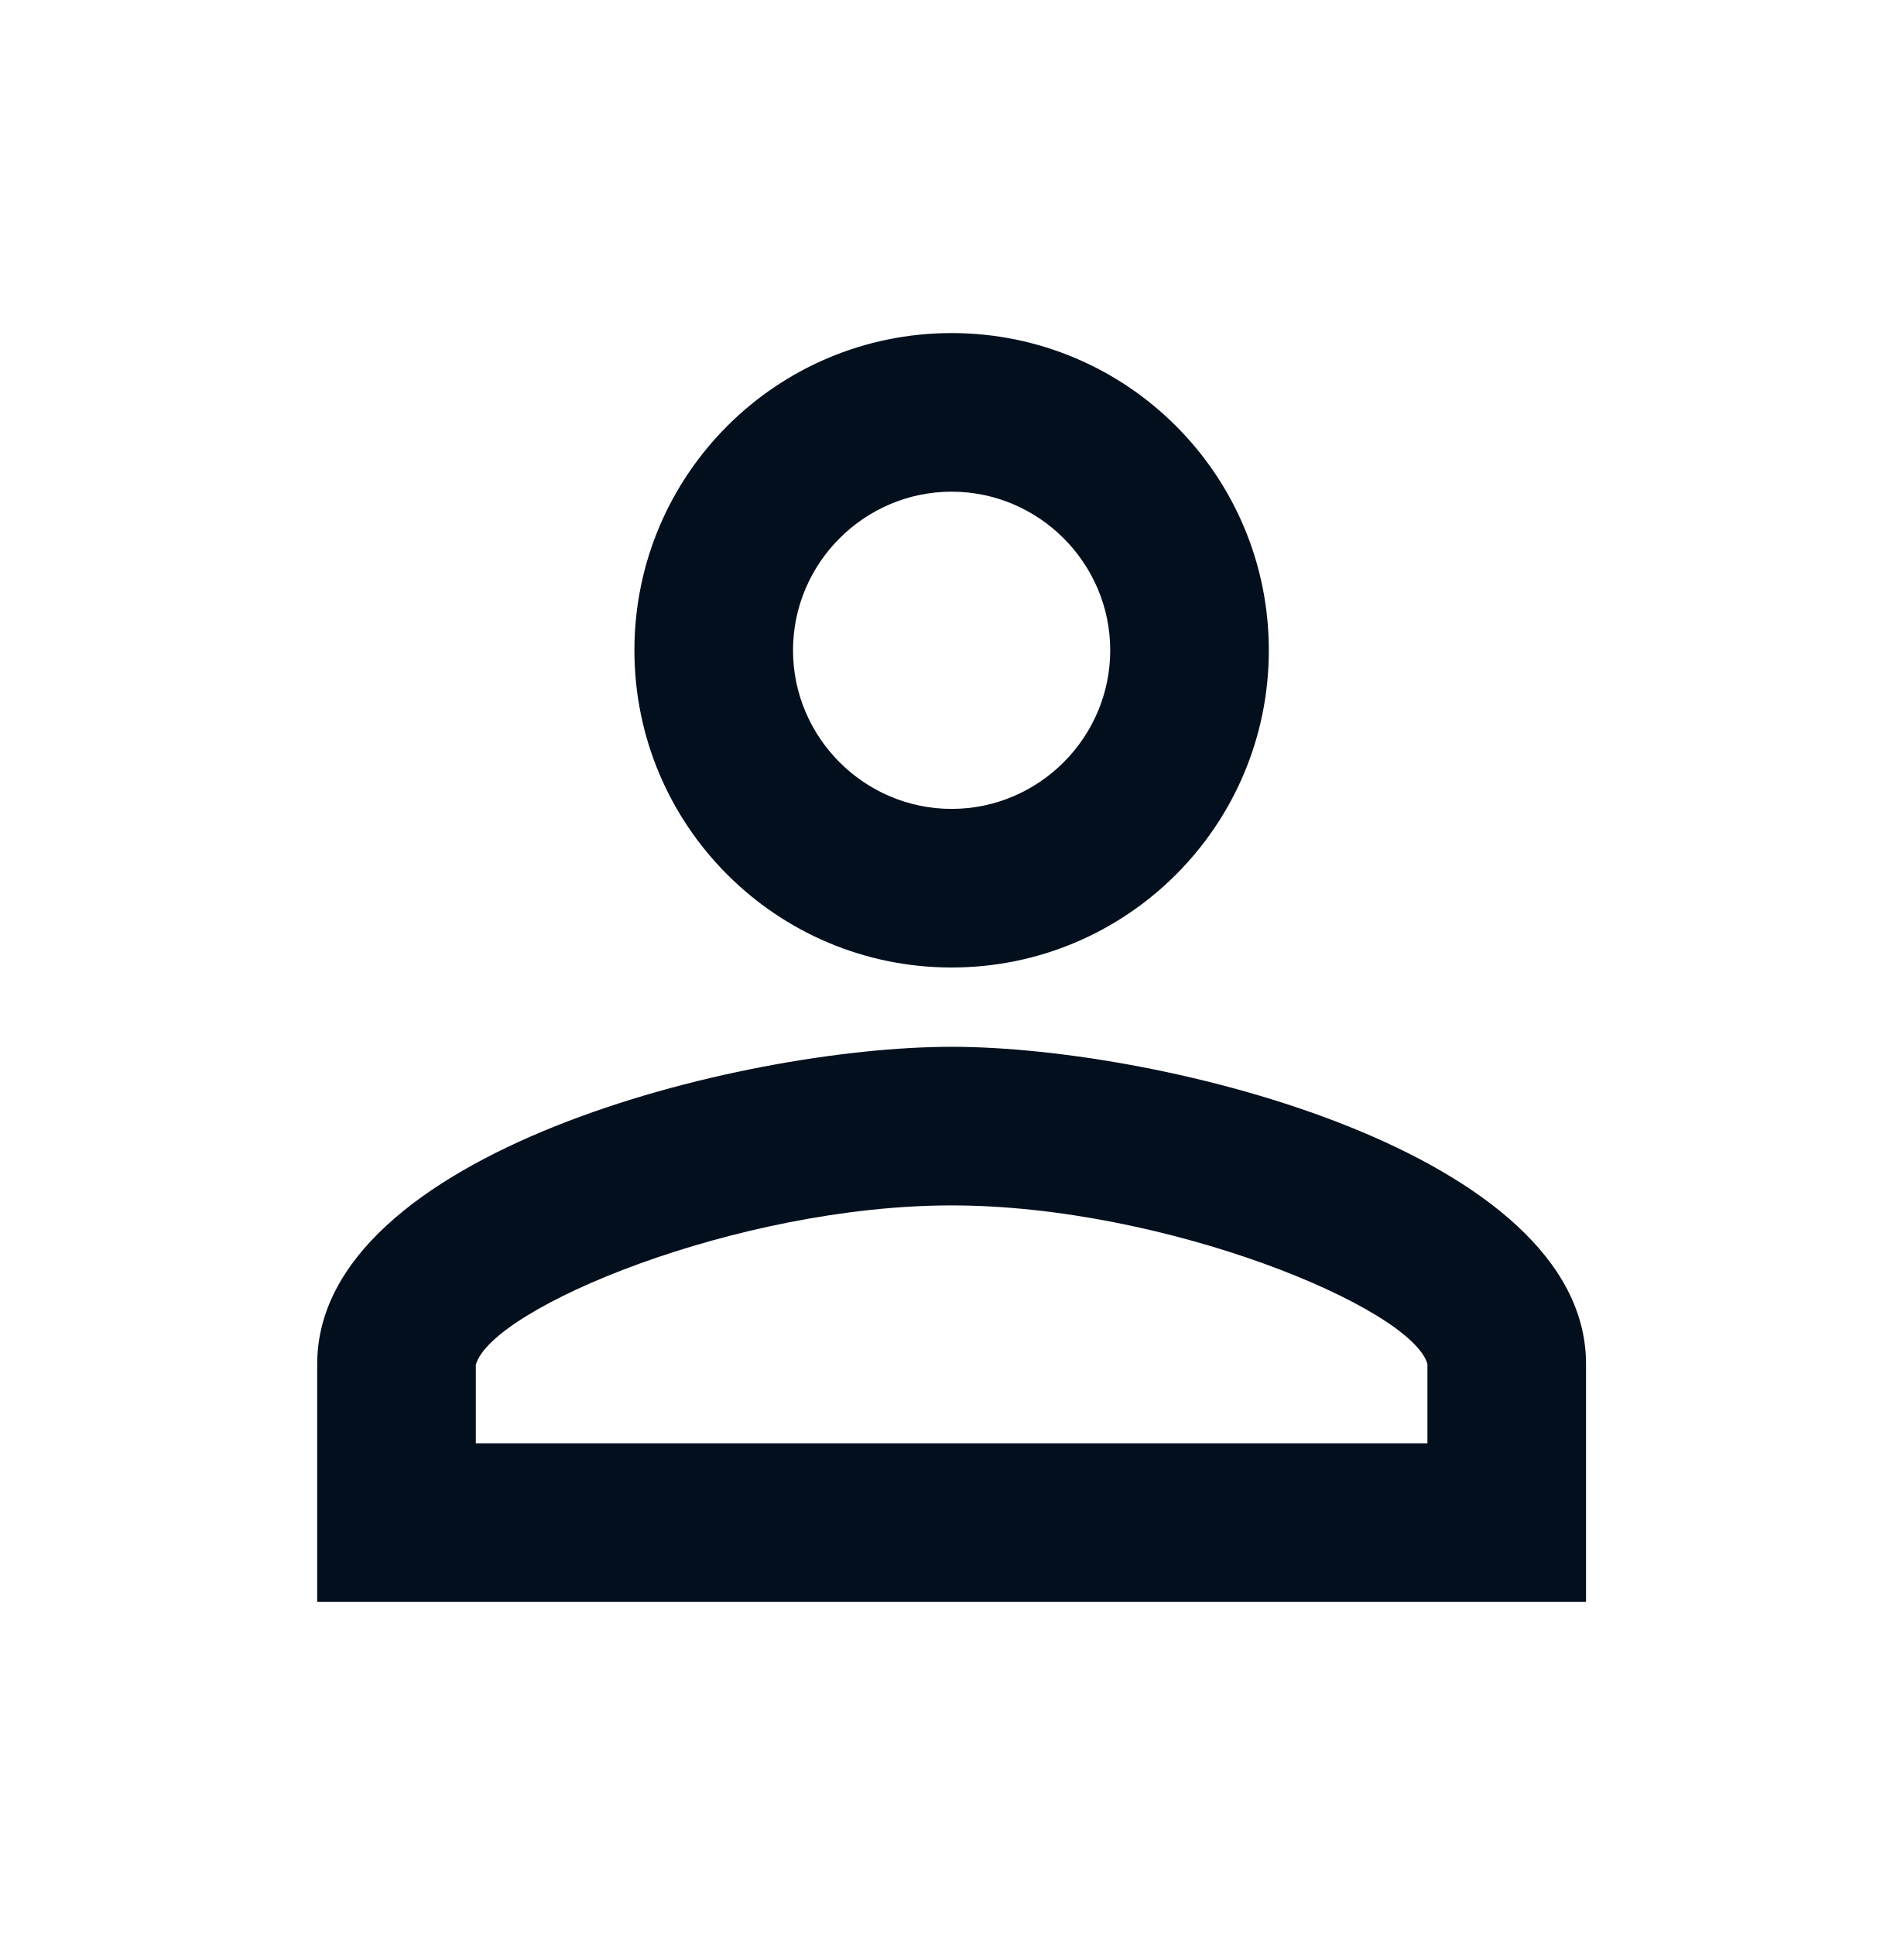
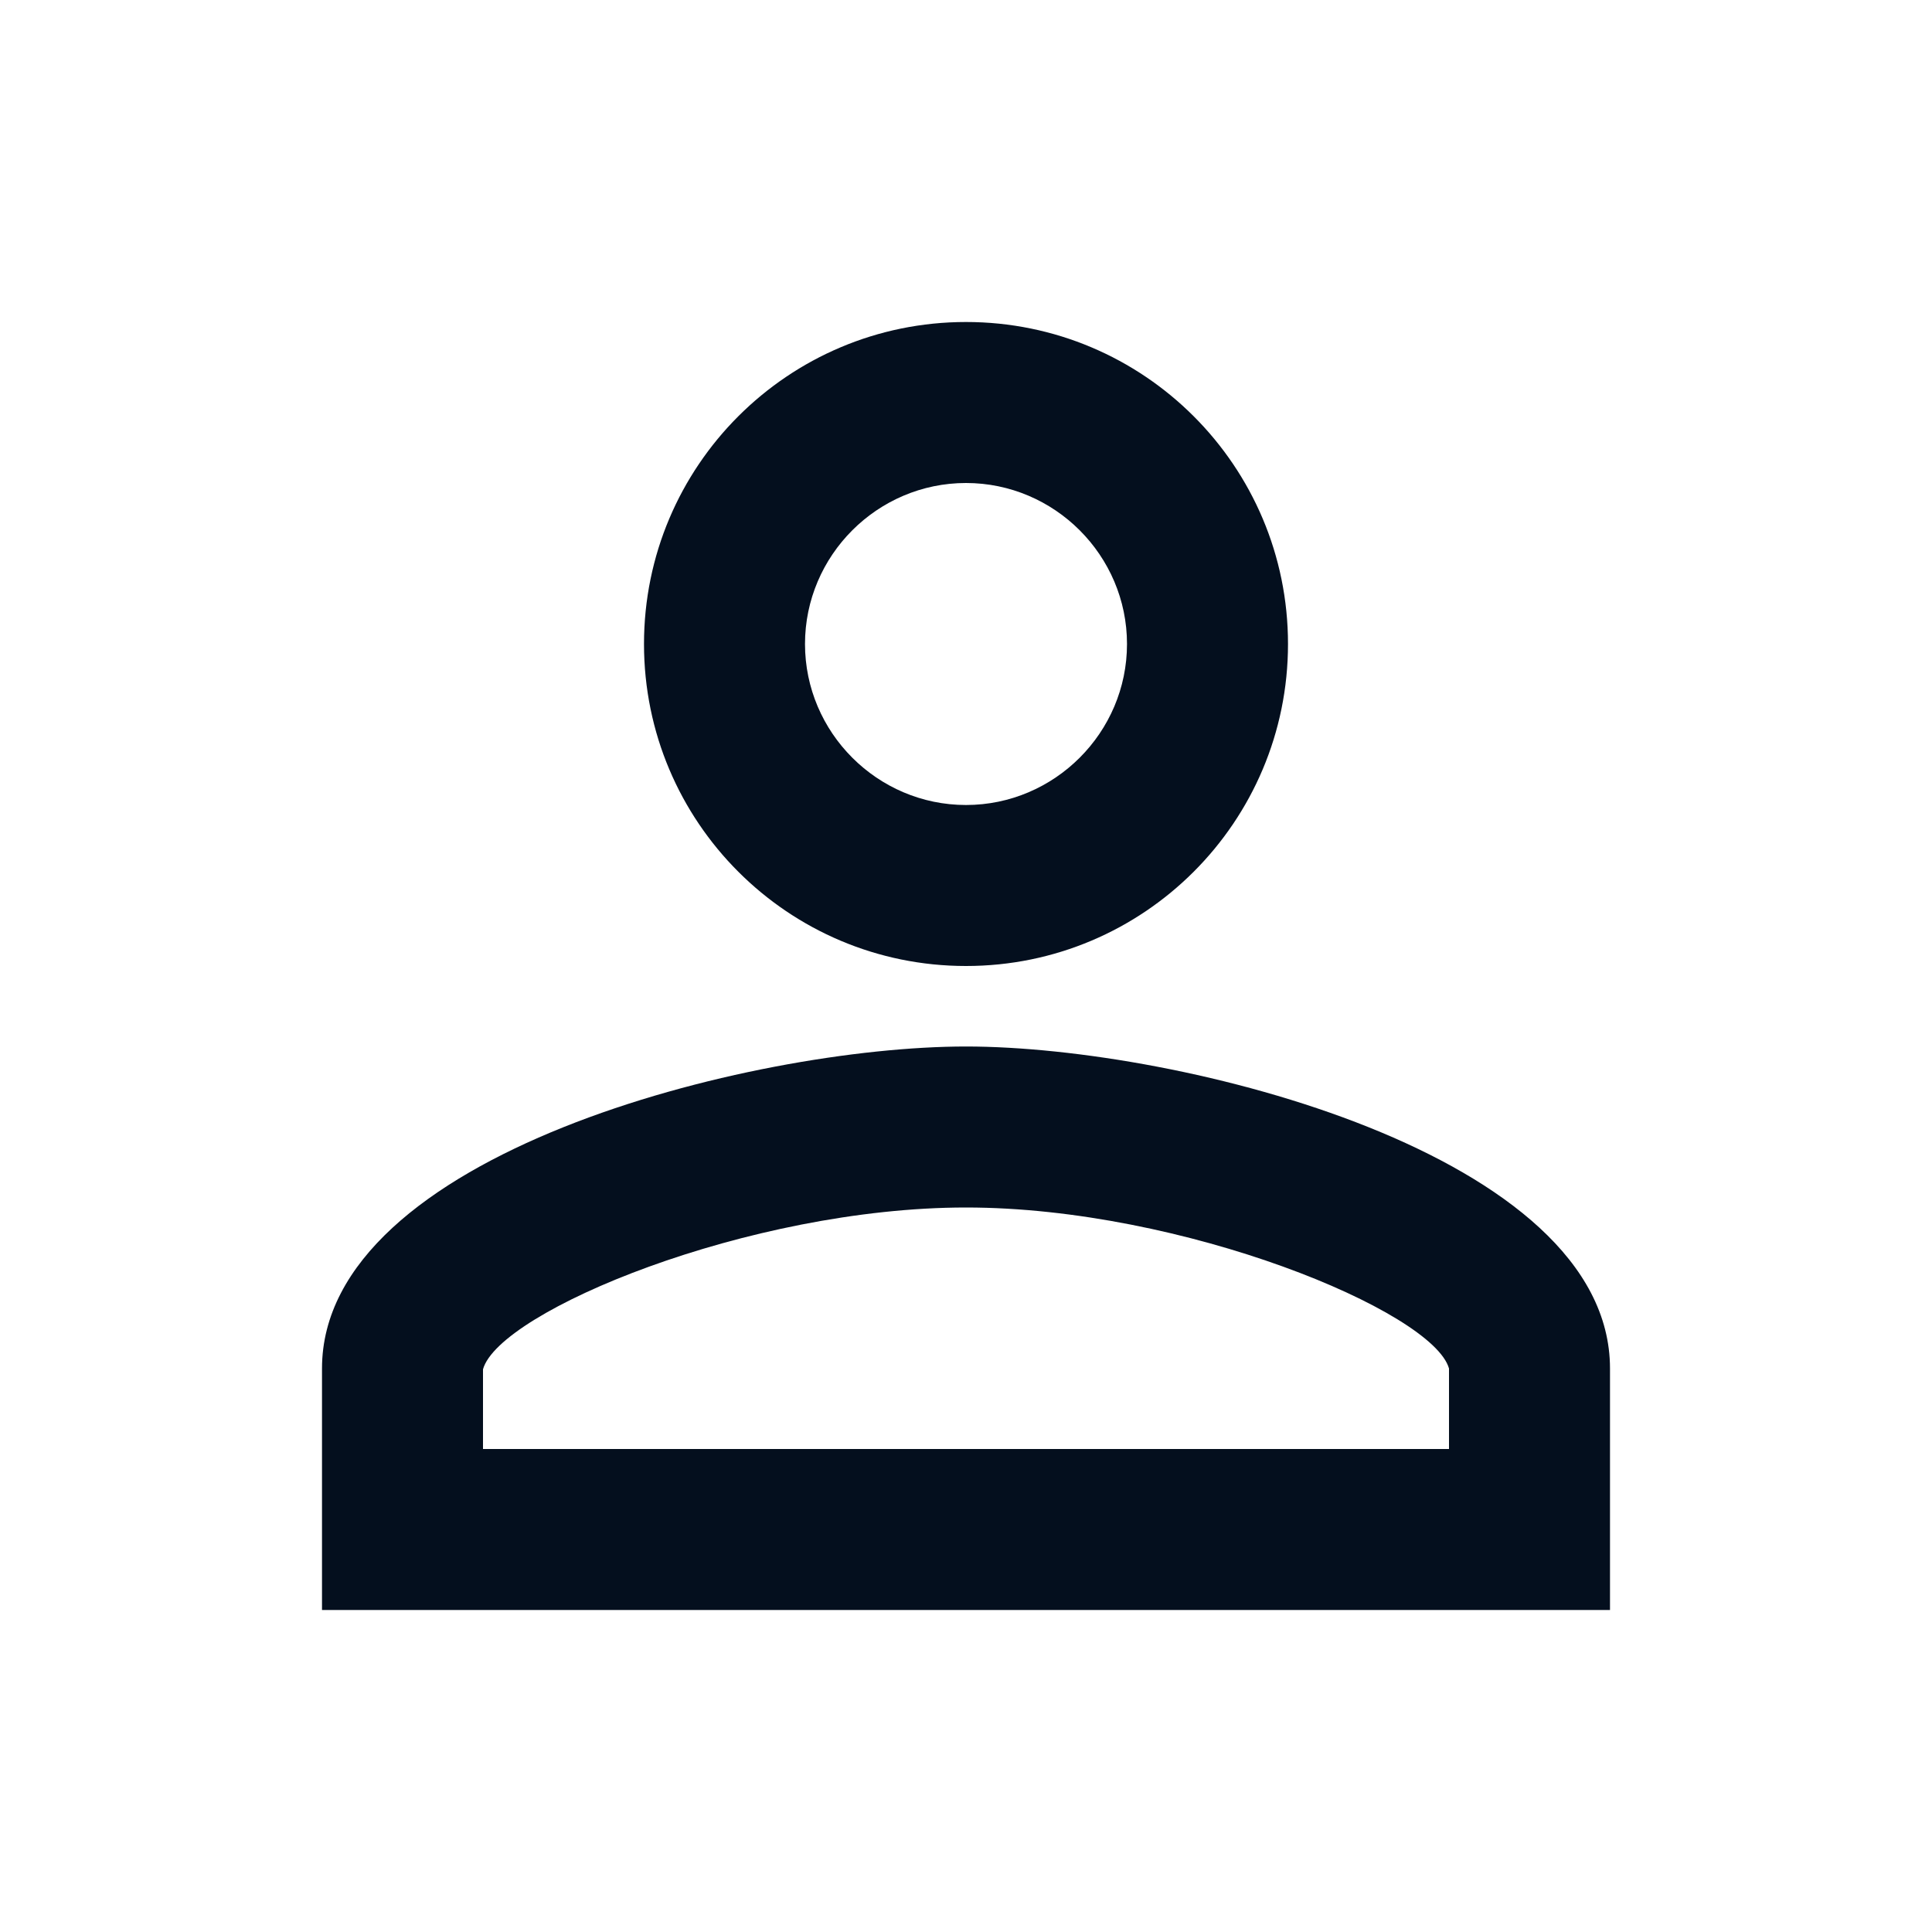
- <svg xmlns="http://www.w3.org/2000/svg" width="60" height="61" viewBox="0 0 60 61" fill="none">
-   <path fill-rule="evenodd" clip-rule="evenodd" d="M30 10.5C24.475 10.5 20 14.975 20 20.5C20 26.025 24.475 30.5 30 30.5C35.525 30.5 40 26.025 40 20.5C40 14.975 35.525 10.5 30 10.5ZM35 20.5C35 17.75 32.75 15.5 30 15.5C27.25 15.5 25 17.75 25 20.5C25 23.25 27.25 25.5 30 25.5C32.75 25.5 35 23.25 35 20.5ZM45 43C44.5 41.225 36.75 38 30 38C23.25 38 15.5 41.225 15 43.025V45.5H45V43ZM10 43C10 36.35 23.325 33 30 33C36.675 33 50 36.35 50 43V50.5H10V43Z" fill="#040F1E" />
+ <svg xmlns="http://www.w3.org/2000/svg" width="24" height="24" viewBox="0 0 24 24" fill="none">
+   <path fill-rule="evenodd" clip-rule="evenodd" d="M12 4C9.79 4 8 5.79 8 8C8 10.21 9.79 12 12 12C14.21 12 16 10.21 16 8C16 5.79 14.21 4 12 4ZM14 8C14 6.9 13.1 6 12 6C10.9 6 10 6.9 10 8C10 9.1 10.9 10 12 10C13.1 10 14 9.1 14 8ZM18 17C17.8 16.29 14.7 15 12 15C9.3 15 6.2 16.29 6 17.01V18H18V17ZM4 17C4 14.34 9.33 13 12 13C14.67 13 20 14.34 20 17V20H4V17Z" fill="#040F1E" />
</svg>
